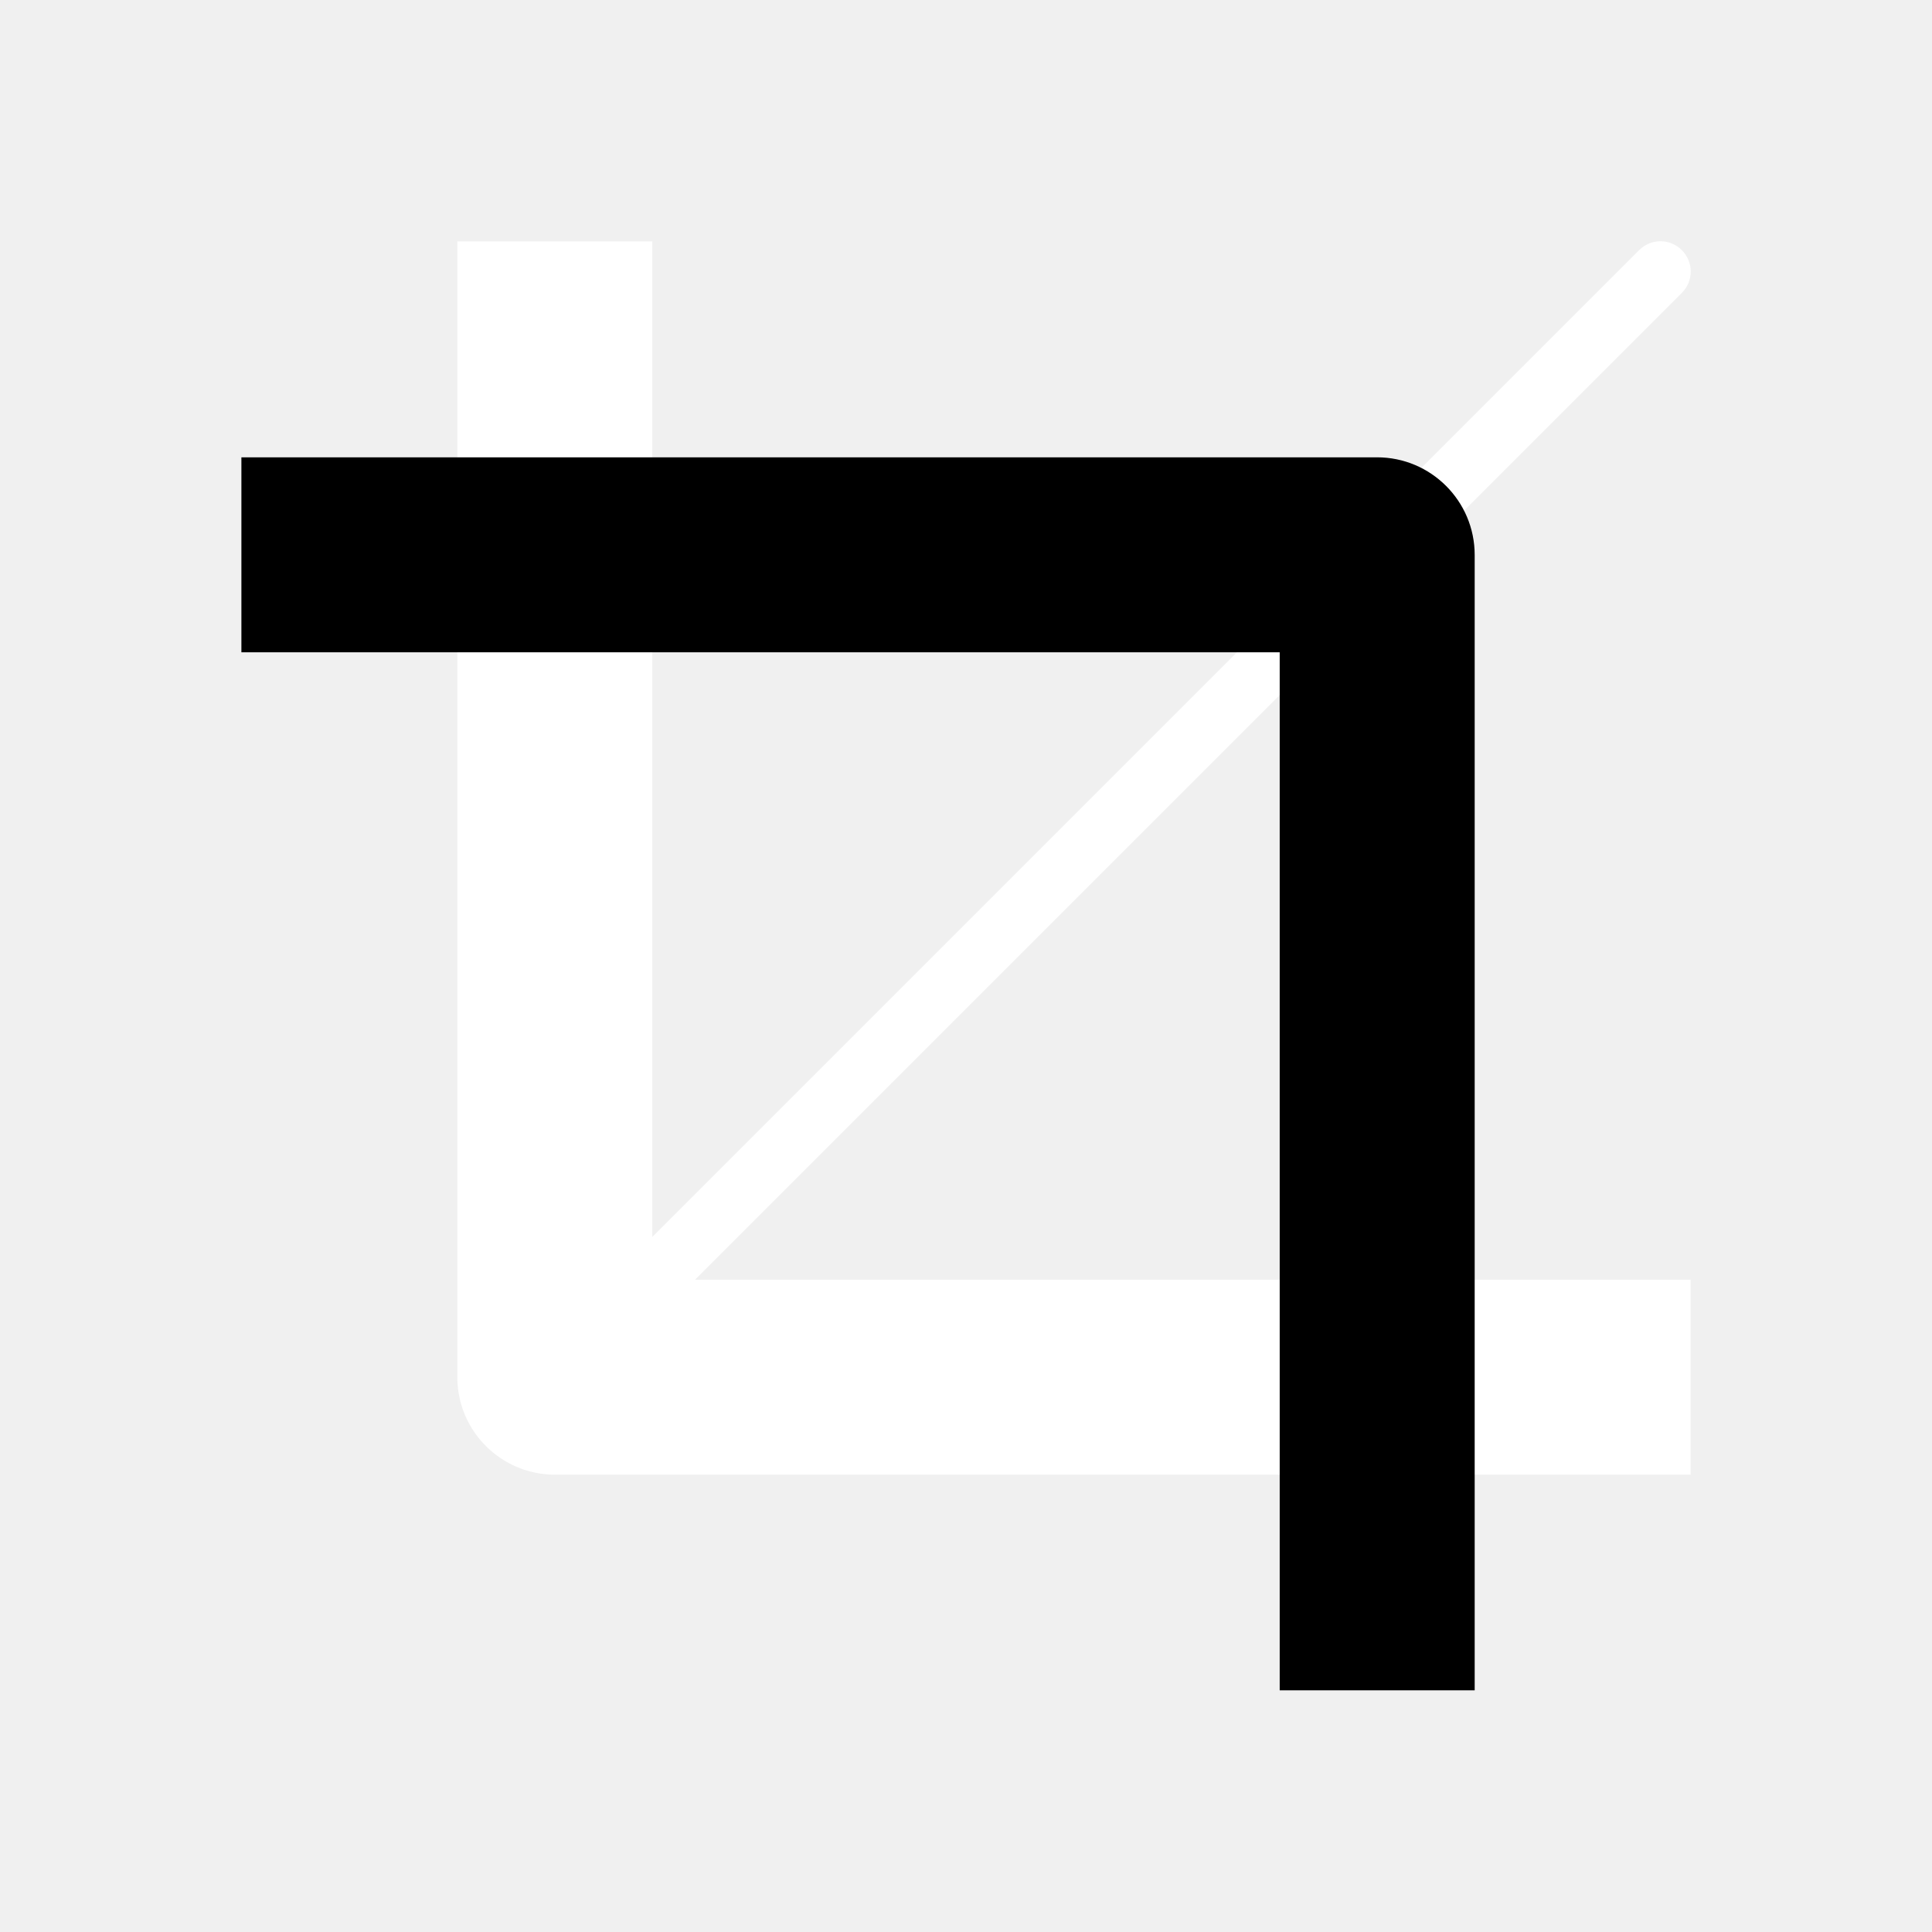
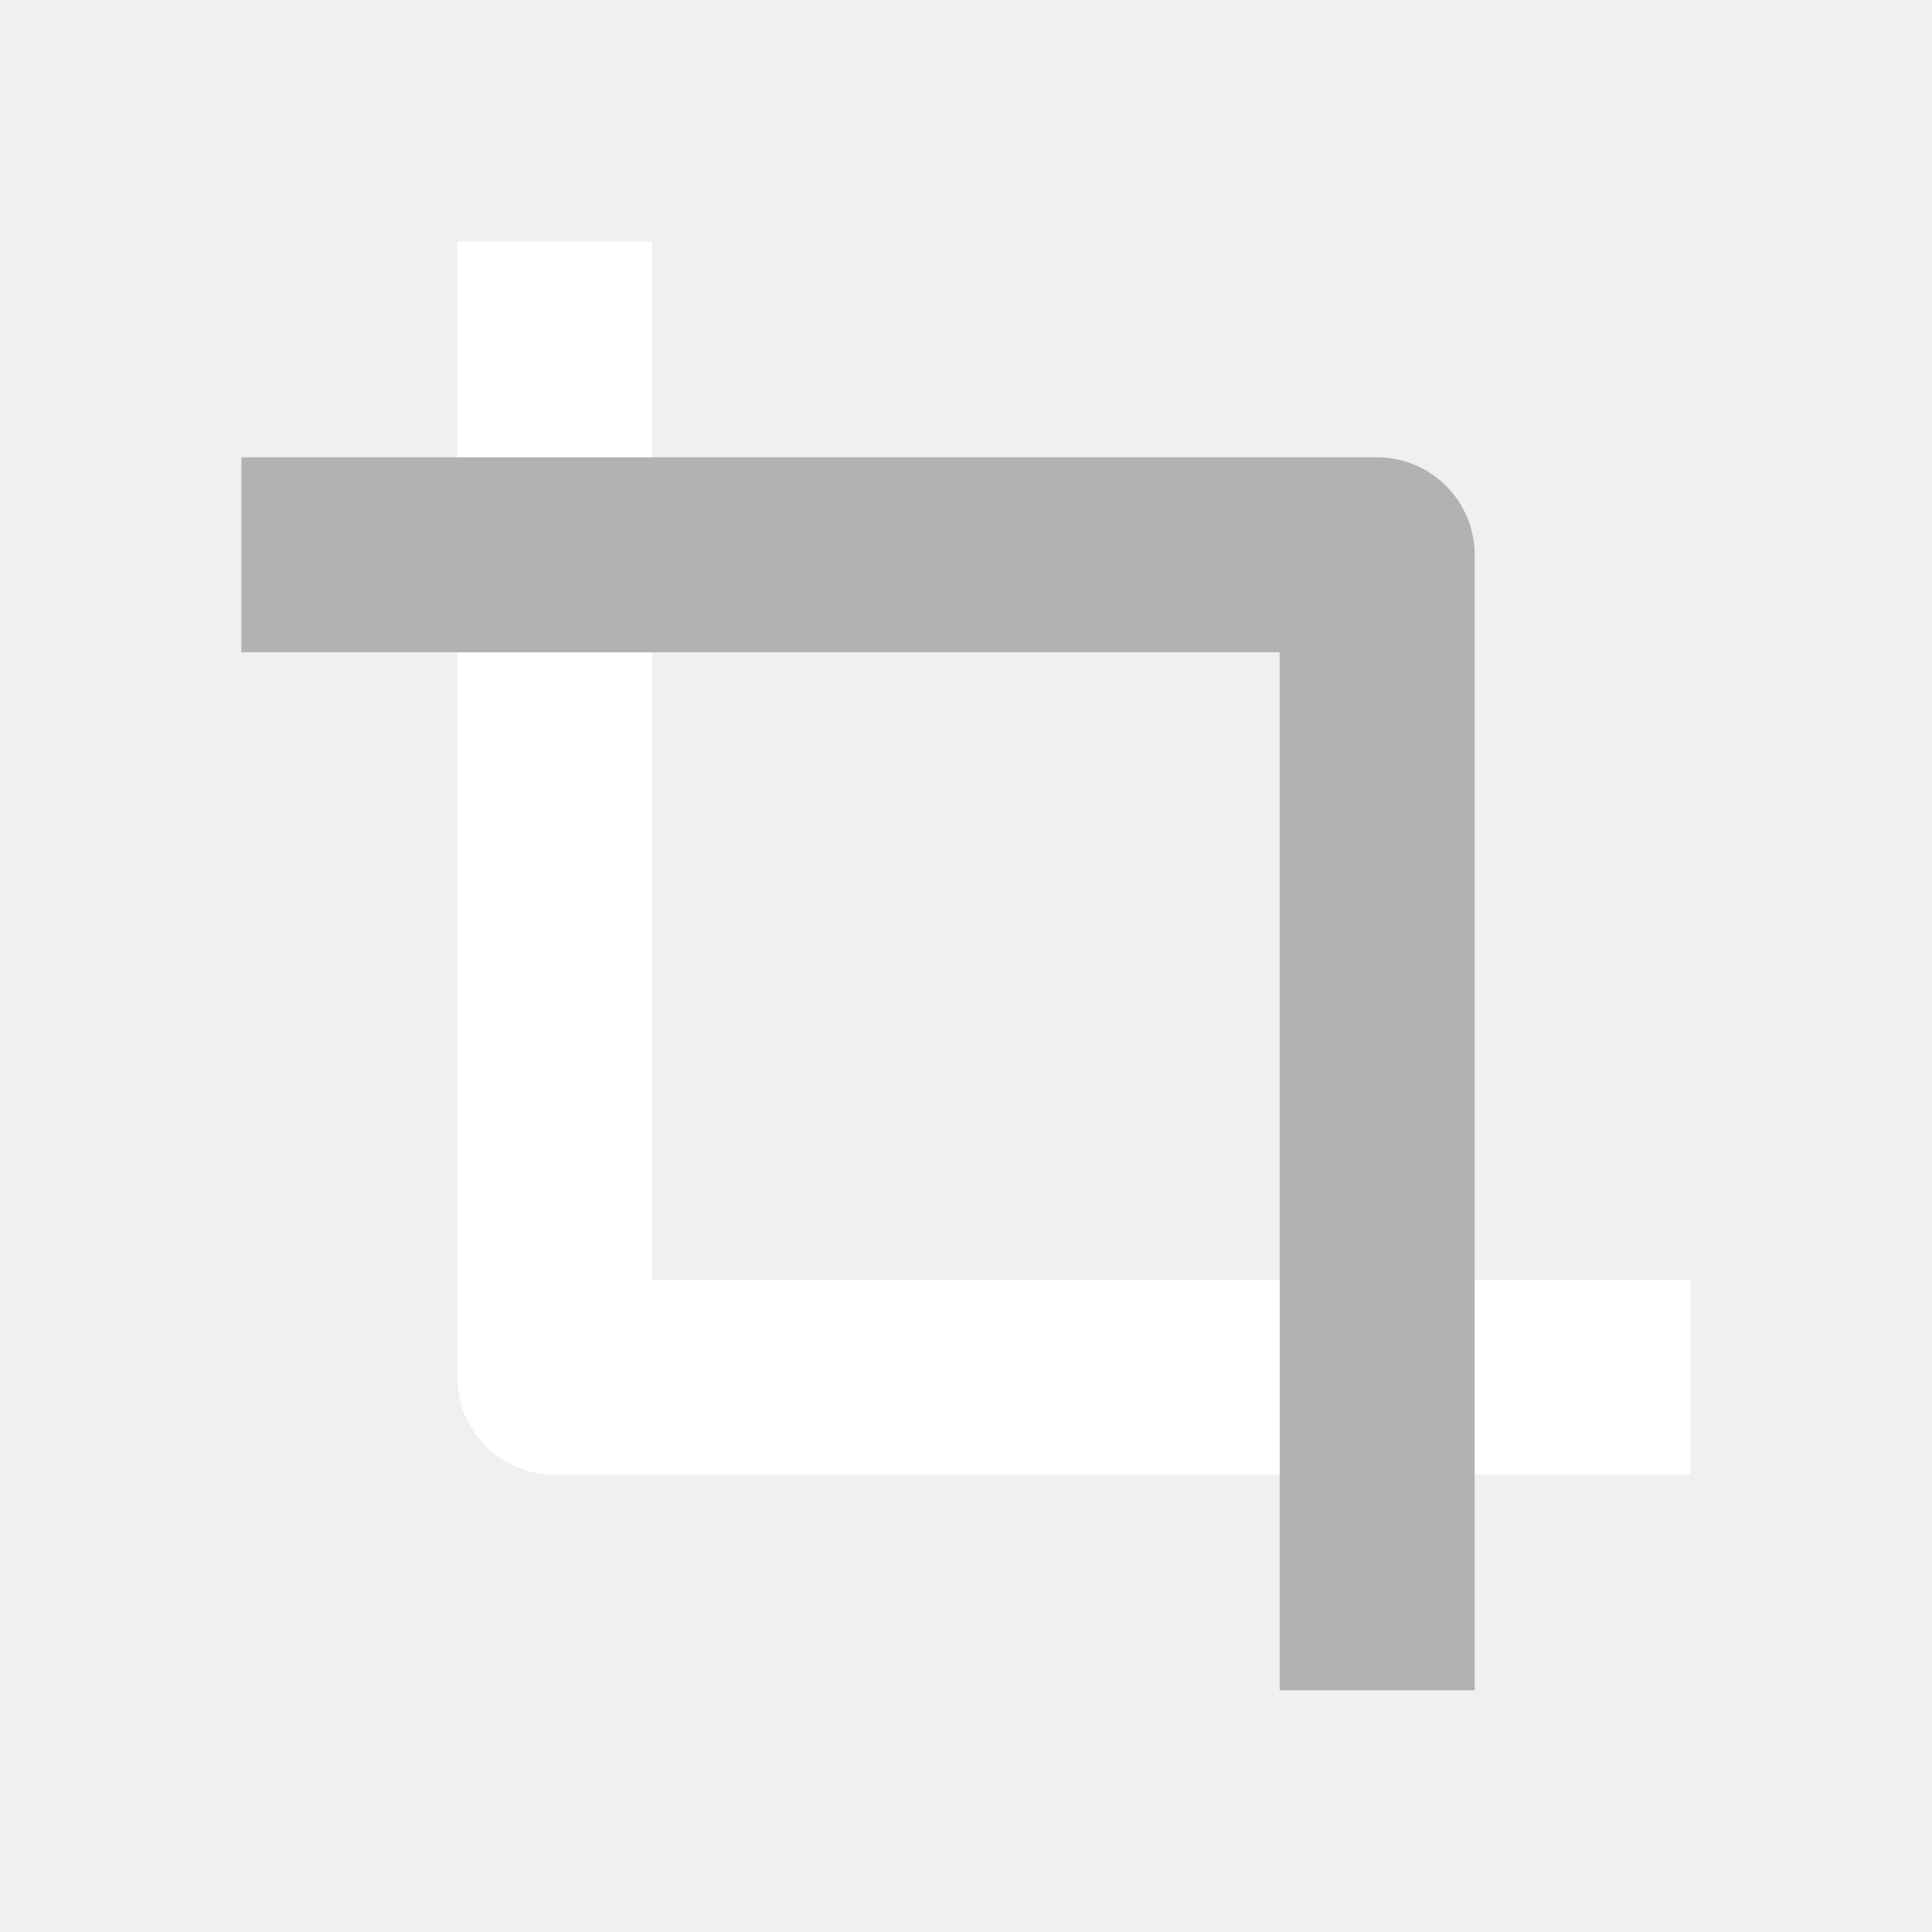
<svg xmlns="http://www.w3.org/2000/svg" xml:space="preserve" width="6.827in" height="6.827in" style="shape-rendering:geometricPrecision; text-rendering:geometricPrecision; image-rendering:optimizeQuality; fill-rule:evenodd; clip-rule:evenodd" viewBox="0 0 6.827 6.827" version="1.1" id="svg1">
  <defs id="defs1">
    <style type="text/css" id="style1">
   
    .fil3 {fill:none}
    .fil1 {fill:#959595}
    .fil2 {fill:#BCBCBC}
    .fil0 {fill:#202020;fill-rule:nonzero}
   
  </style>
  </defs>
  <g id="Layer_x0020_1">
-     <path id="_315714112" class="fil0" d="m 1.989,4.687 c -0.042,0.042 -0.042,0.109 0,0.151 0.042,0.042 0.109,0.042 0.151,0 l 3.803,-3.803 c 0.042,-0.042 0.042,-0.109 0,-0.151 -0.042,-0.042 -0.109,-0.042 -0.151,0 z" style="fill:#ffffff;fill-opacity:1" />
    <path id="_315714160" class="fil1" d="m 1.616,0.853 h 0.689 v 3.669 h 3.669 v 0.689 h -4.013 c -0.19,0 -0.345,-0.154 -0.345,-0.345 v -4.013 z" style="fill:#ffffff;fill-opacity:1" />
-     <path id="_315714304" class="fil2" d="M 5.211,5.973 H 4.522 V 2.305 H 0.853 V 1.616 h 4.013 c 0.19,0 0.345,0.154 0.345,0.345 v 4.013 z" style="fill:#000000;fill-opacity:1" />
+     <path id="_315714304" class="fil2" d="M 5.211,5.973 H 4.522 V 2.305 H 0.853 V 1.616 h 4.013 c 0.19,0 0.345,0.154 0.345,0.345 v 4.013 z" style="fill:#b2b2b2;fill-opacity:1" />
  </g>
  <rect class="fil3" width="6.827" height="6.827" id="rect1" />
</svg>
